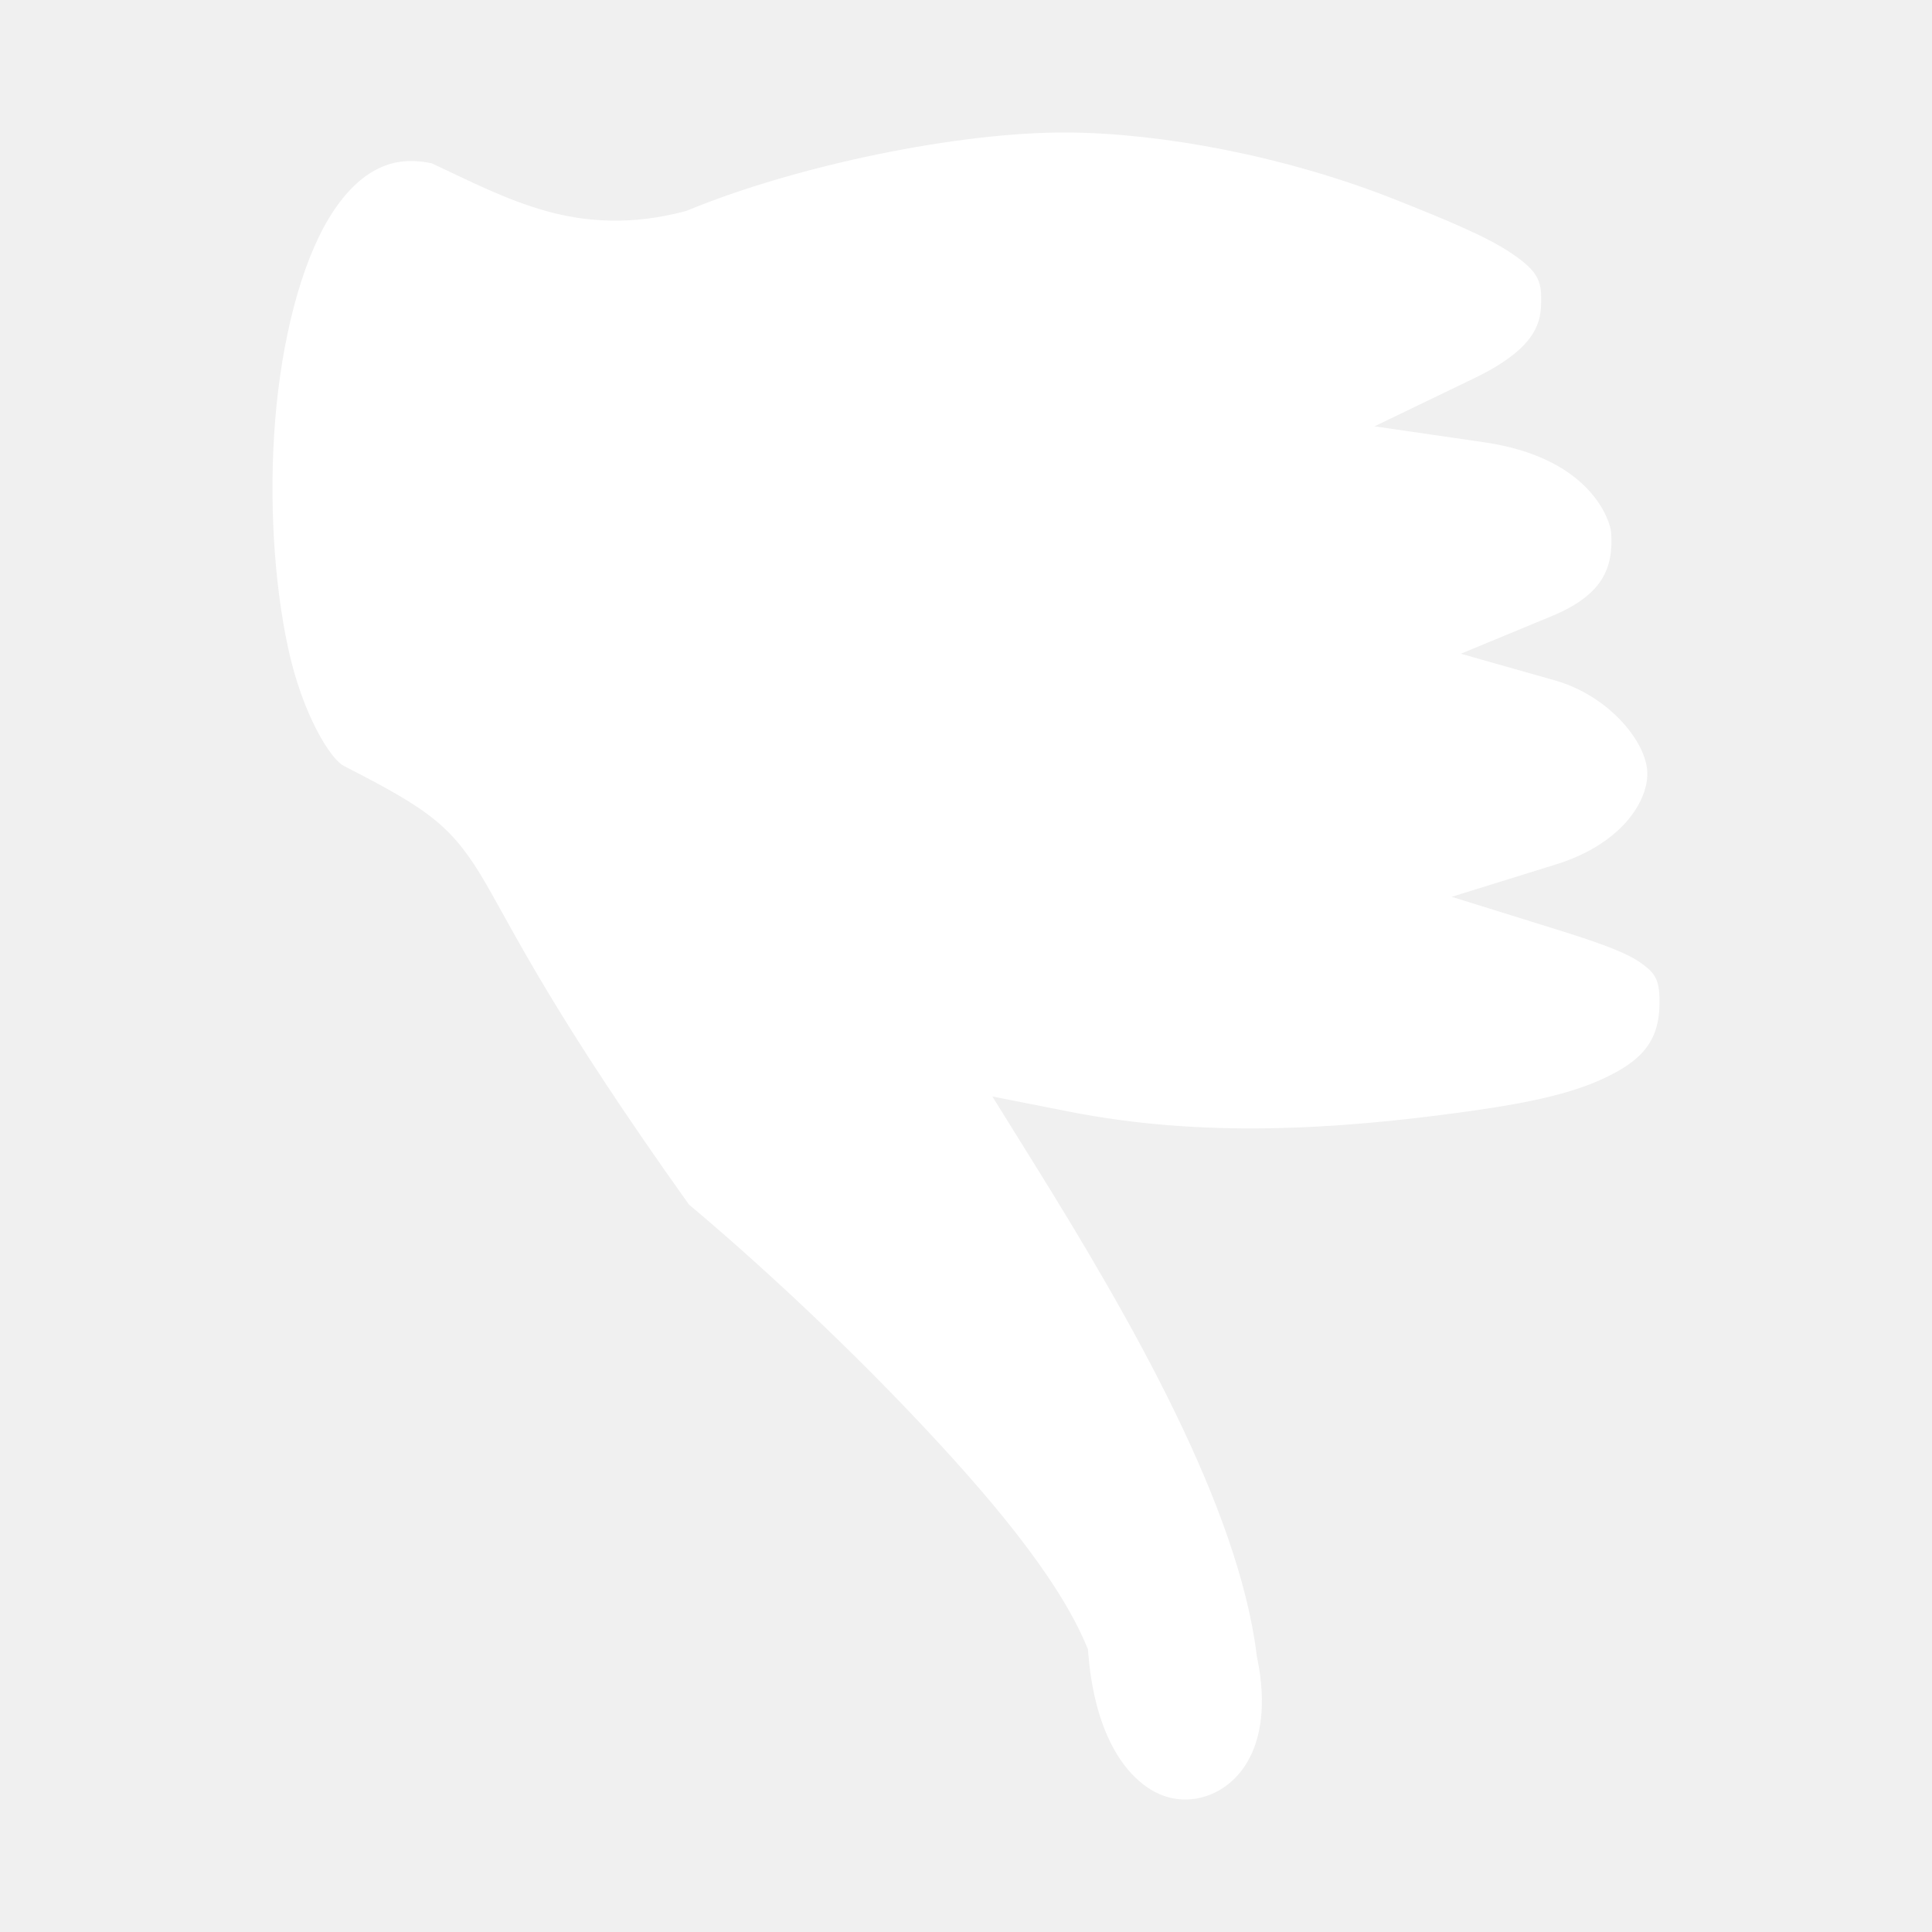
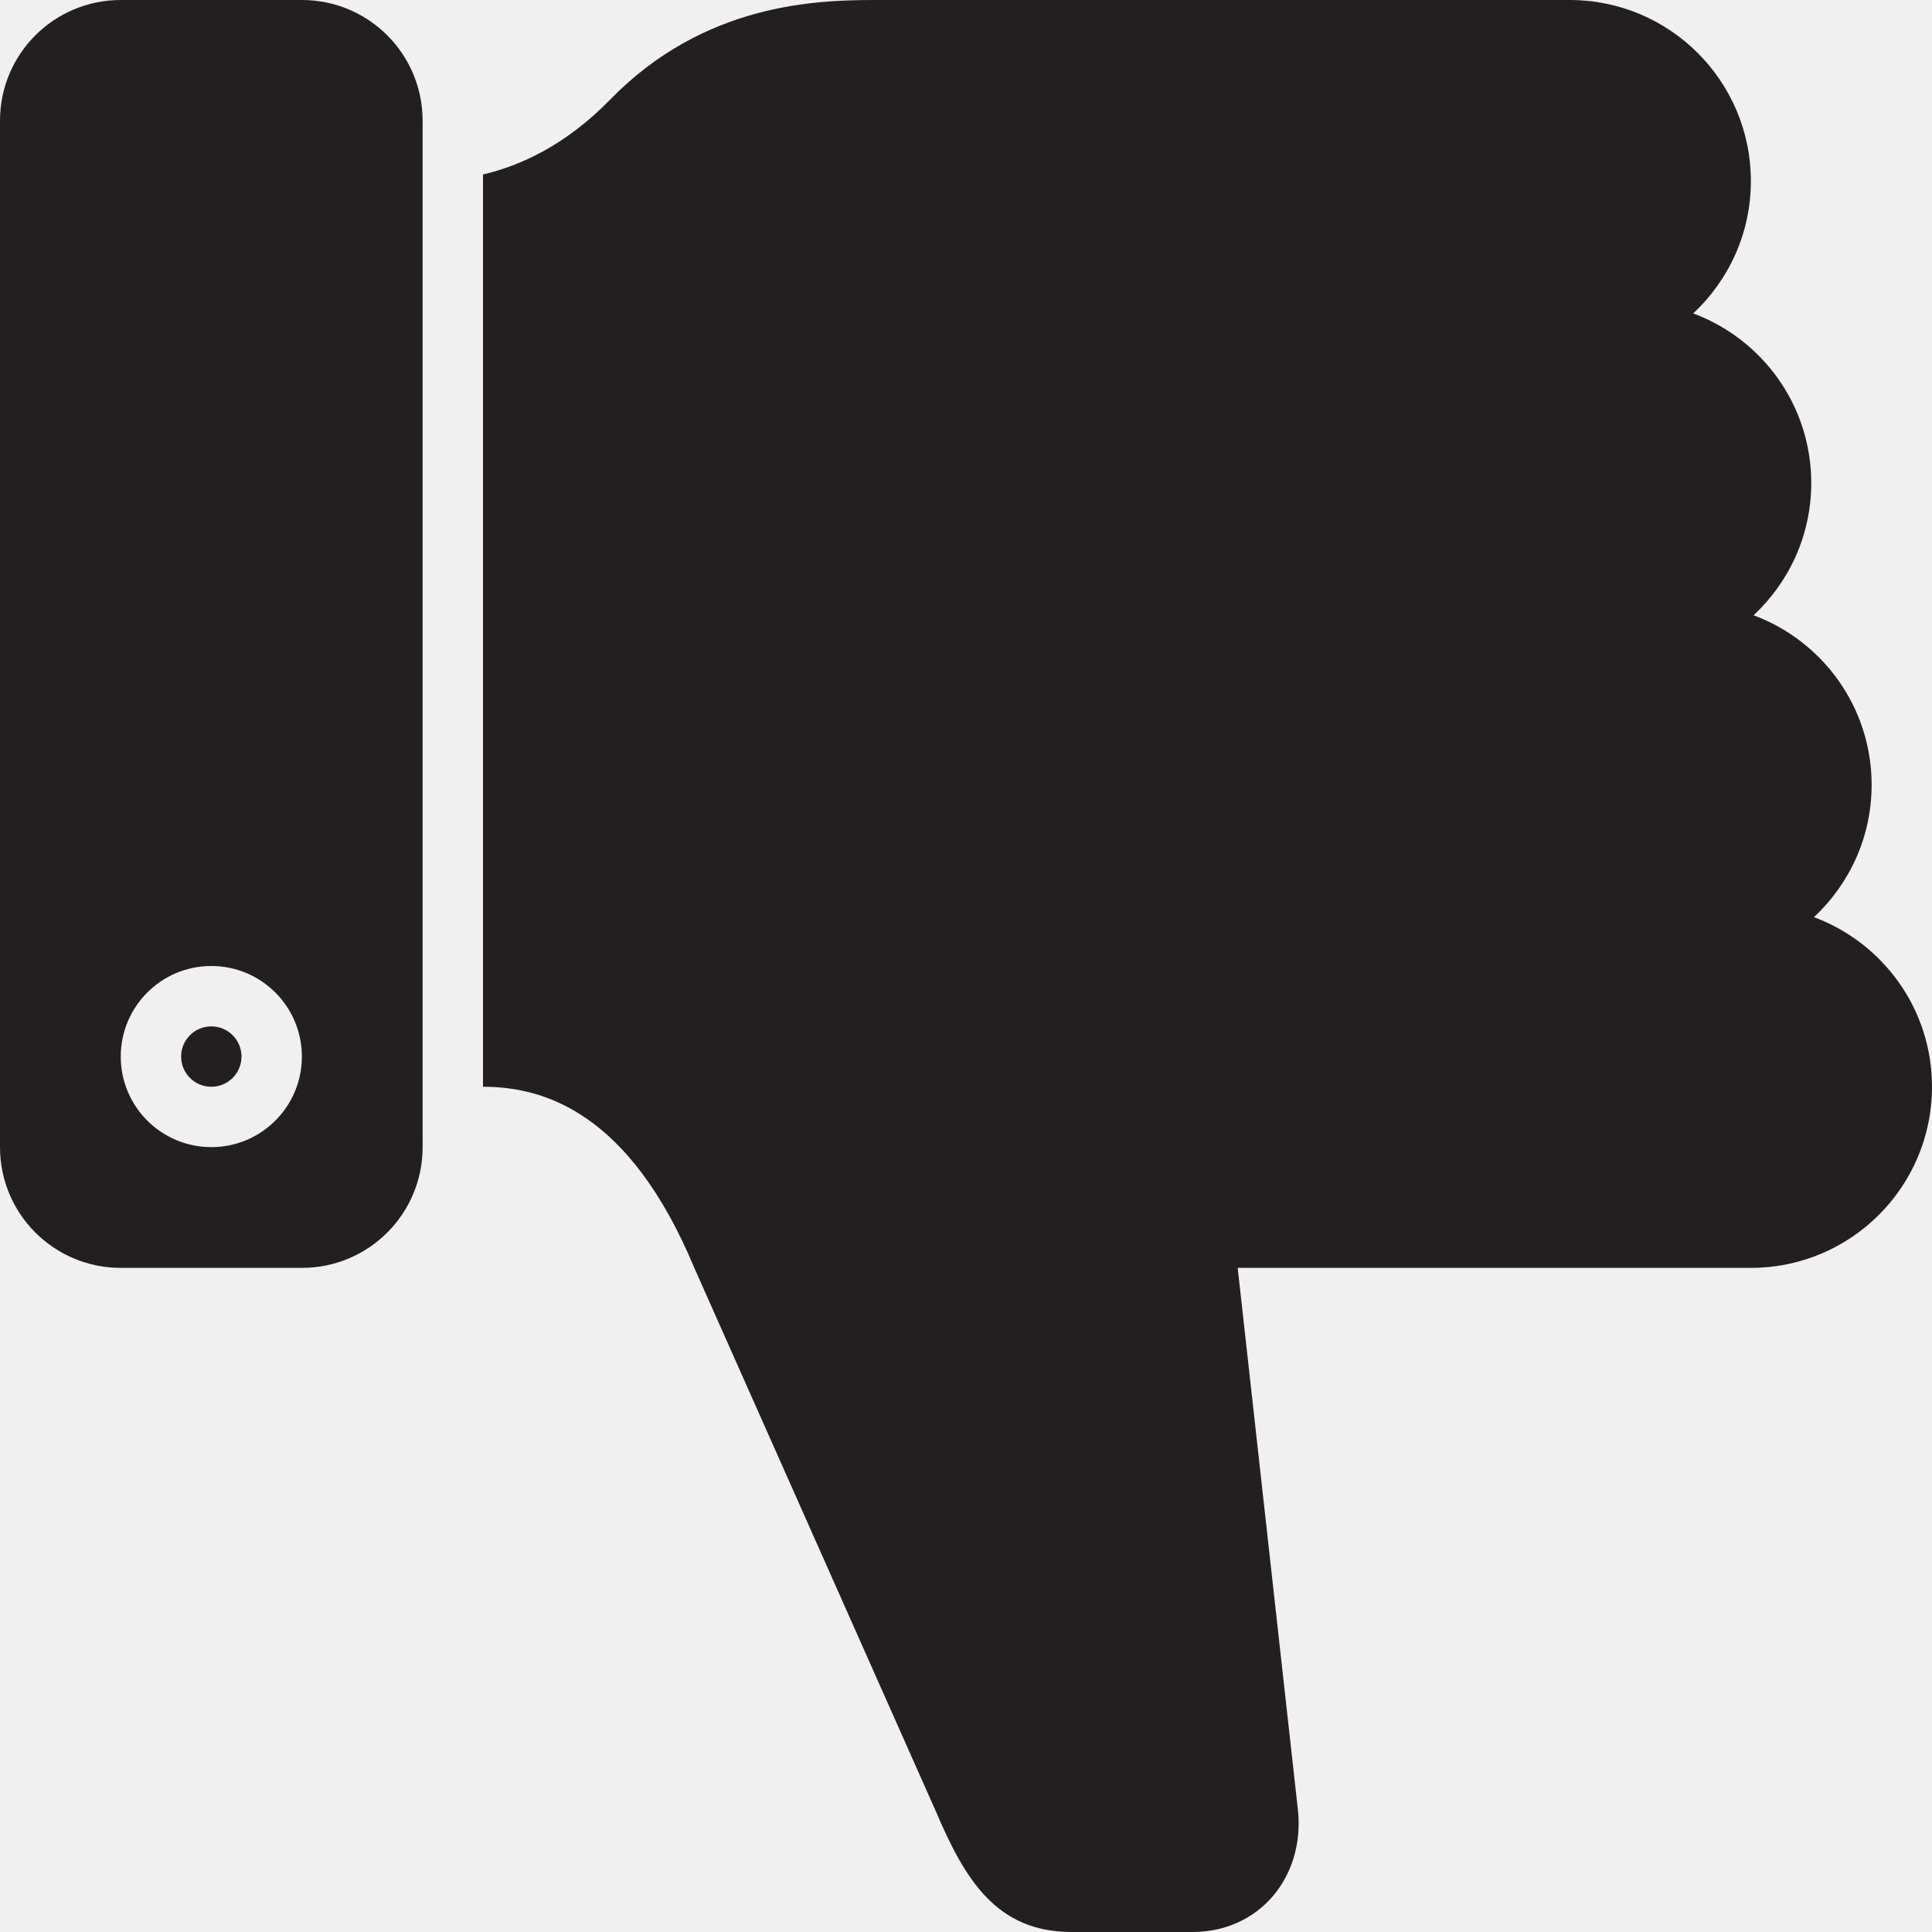
- <svg xmlns="http://www.w3.org/2000/svg" viewBox="0 0 512 512" style="height: 512px; width: 512px;">
-   <g class="" transform="translate(0,0)" style="">
-     <path d="M283.195 35.116c24.564.196 57.187 6.155 86.344 17.69 13.42 5.31 24.168 9.772 30.624 14.062 6.456 4.29 8.202 6.845 8.266 11.725.052 3.996-.285 6.73-2.256 9.89-1.972 3.162-6.117 7.236-15.42 11.72l-26.506 12.78 29.12 4.235c28.602 4.157 33.414 21.214 33.6 23.85.69 9.877-2.582 16.77-15.882 22.27l-23.953 9.91 24.94 7.068c14.348 4.065 24.492 16.475 24.49 24.726 0 7.6-7.05 18.704-24.22 24.037l-27.63 8.583 27.625 8.606c10.35 3.222 18.282 5.945 22.32 8.792 4.038 2.847 5.318 4.47 5.107 11.64-.297 10.136-5.695 15.012-15.656 19.5-9.962 4.49-23.656 6.725-34.927 8.305-35.802 5.02-71.025 6.965-105.87.084l-20.33-4.015 10.947 17.598c25.885 41.614 54.194 90.91 59.11 130.426l.044.352.072.348c5.128 24.97-6.35 36.185-16.972 37.46-5.31.64-11.003-1.04-16.315-6.722-5.313-5.68-10.128-15.727-11.436-31.537l-.12-1.448-.57-1.336c-7.724-18.123-25.866-39.642-46.338-61.158-20.097-21.123-42.306-41.512-58.814-55.33-35.53-49.788-45.97-71.5-53.832-85.07-3.957-6.827-7.77-12.2-13.52-16.87-5.75-4.67-12.805-8.494-24.096-14.304l-.02-.01-.02-.01c-3.508-1.783-10.932-13.615-14.72-31.09-3.786-17.476-5.158-39.717-3.44-60.715 1.72-21 6.696-40.814 14.187-53.263 3.746-6.224 7.978-10.502 12.393-12.85 4.243-2.255 8.787-3.025 14.914-1.767 10.302 4.843 19.693 9.668 30.178 12.615 10.865 3.054 22.944 3.76 36.7.153l.583-.153.56-.23c28.5-11.733 71.544-20.78 100.737-20.55z" fill="#fff" fill-opacity="1" />
+ <svg xmlns="http://www.w3.org/2000/svg" version="1.0" id="Layer_1" width="800px" height="800px" viewBox="0 0 64 64" enable-background="new 0 0 64 64" xml:space="preserve">
+   <g>
+     <circle fill="#231F20" cx="7" cy="35" r="1" />
+     <g>
+       <path fill="#231F20" d="M0,4c0-2.211,1.789-4,4-4h6c2.211,0,4,1.789,4,4v34c0,2.211-1.789,4-4,4H4c-2.211,0-4-1.789-4-4V4z M7,38    c1.657,0,3-1.343,3-3s-1.343-3-3-3s-3,1.343-3,3S5.343,38,7,38z" />
+       <path fill="#231F20" d="M64,36c0,3.313-2.687,6-6,6H41l0,0h-0.016H41l2,18c0.209,2.187-1.287,4-3.498,4h-4.001    C33,64,31.959,62.25,31,60l-8-18c-2.155-5.17-5-6-7-6V5.781c1.203-0.285,2.714-0.945,4.21-2.479C23.324,0.105,27.043,0,29,0h23    c3.313,0,6,2.687,6,6c0,1.73-0.737,3.287-1.91,4.382C58.371,11.23,60,13.422,60,16c0,1.73-0.737,3.287-1.91,4.382    C60.371,21.23,62,23.422,62,26c0,1.73-0.737,3.287-1.91,4.382C62.371,31.23,64,33.422,64,36z" />
+     </g>
  </g>
</svg>
